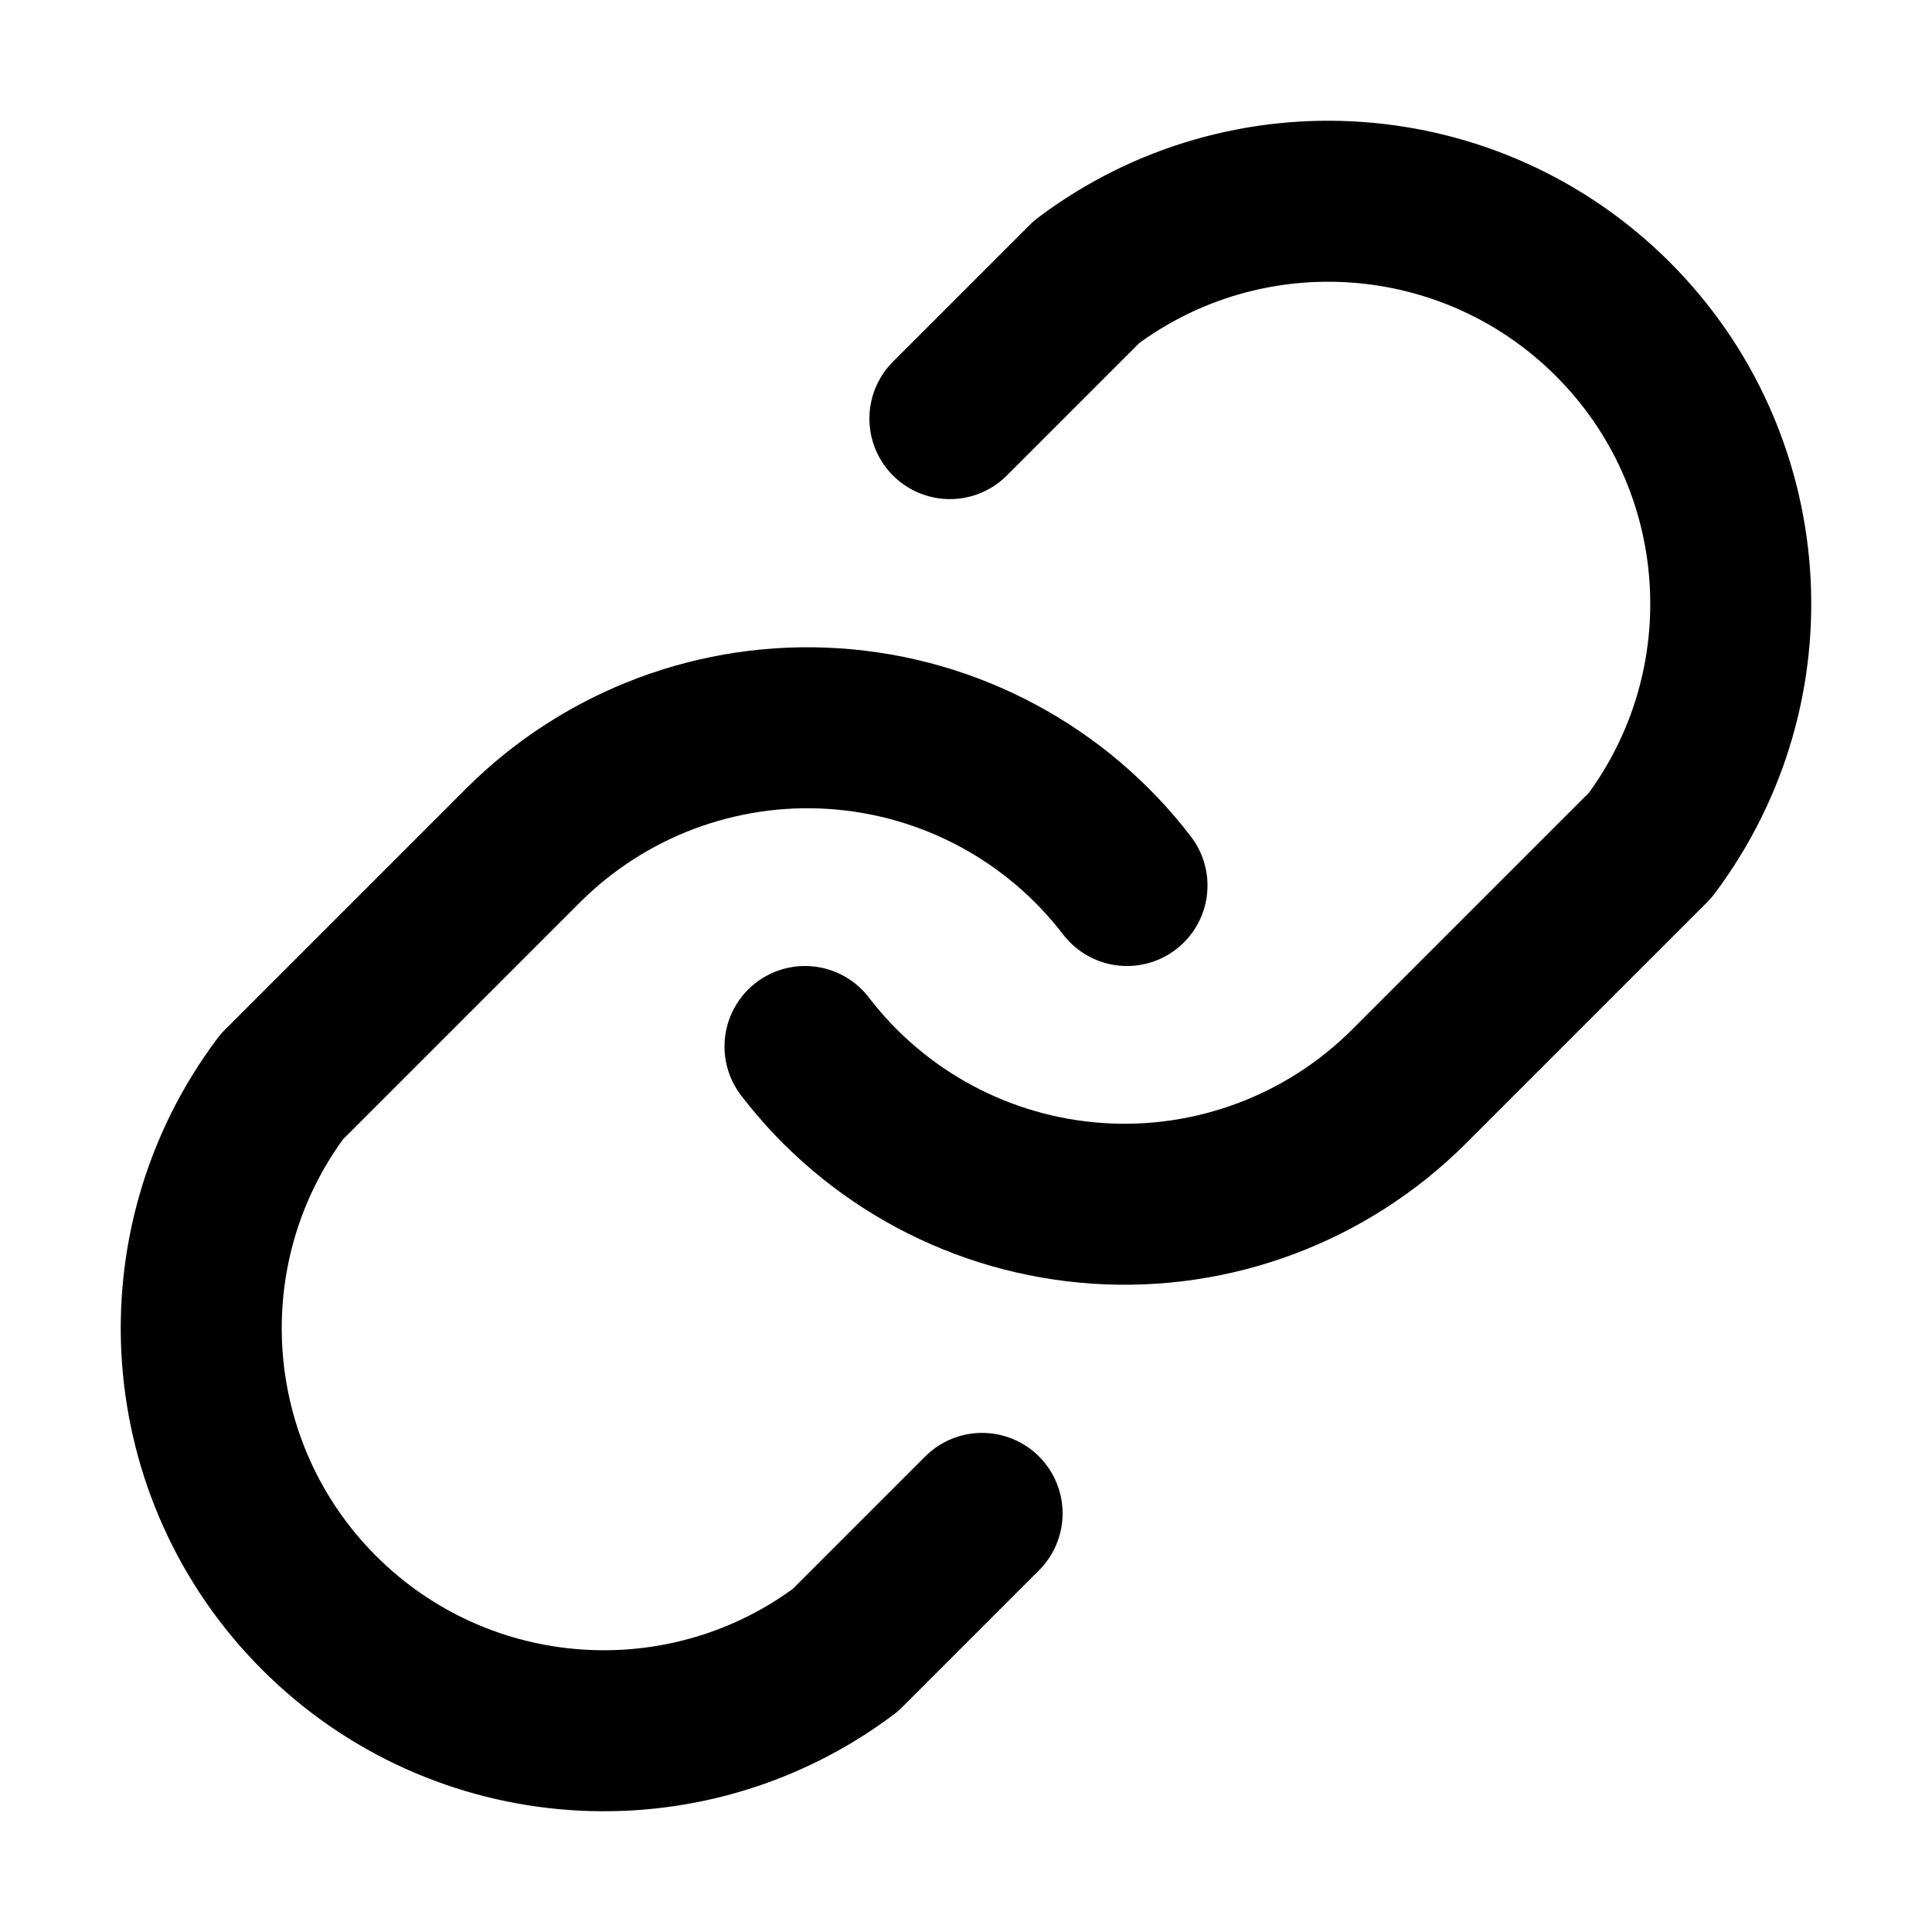
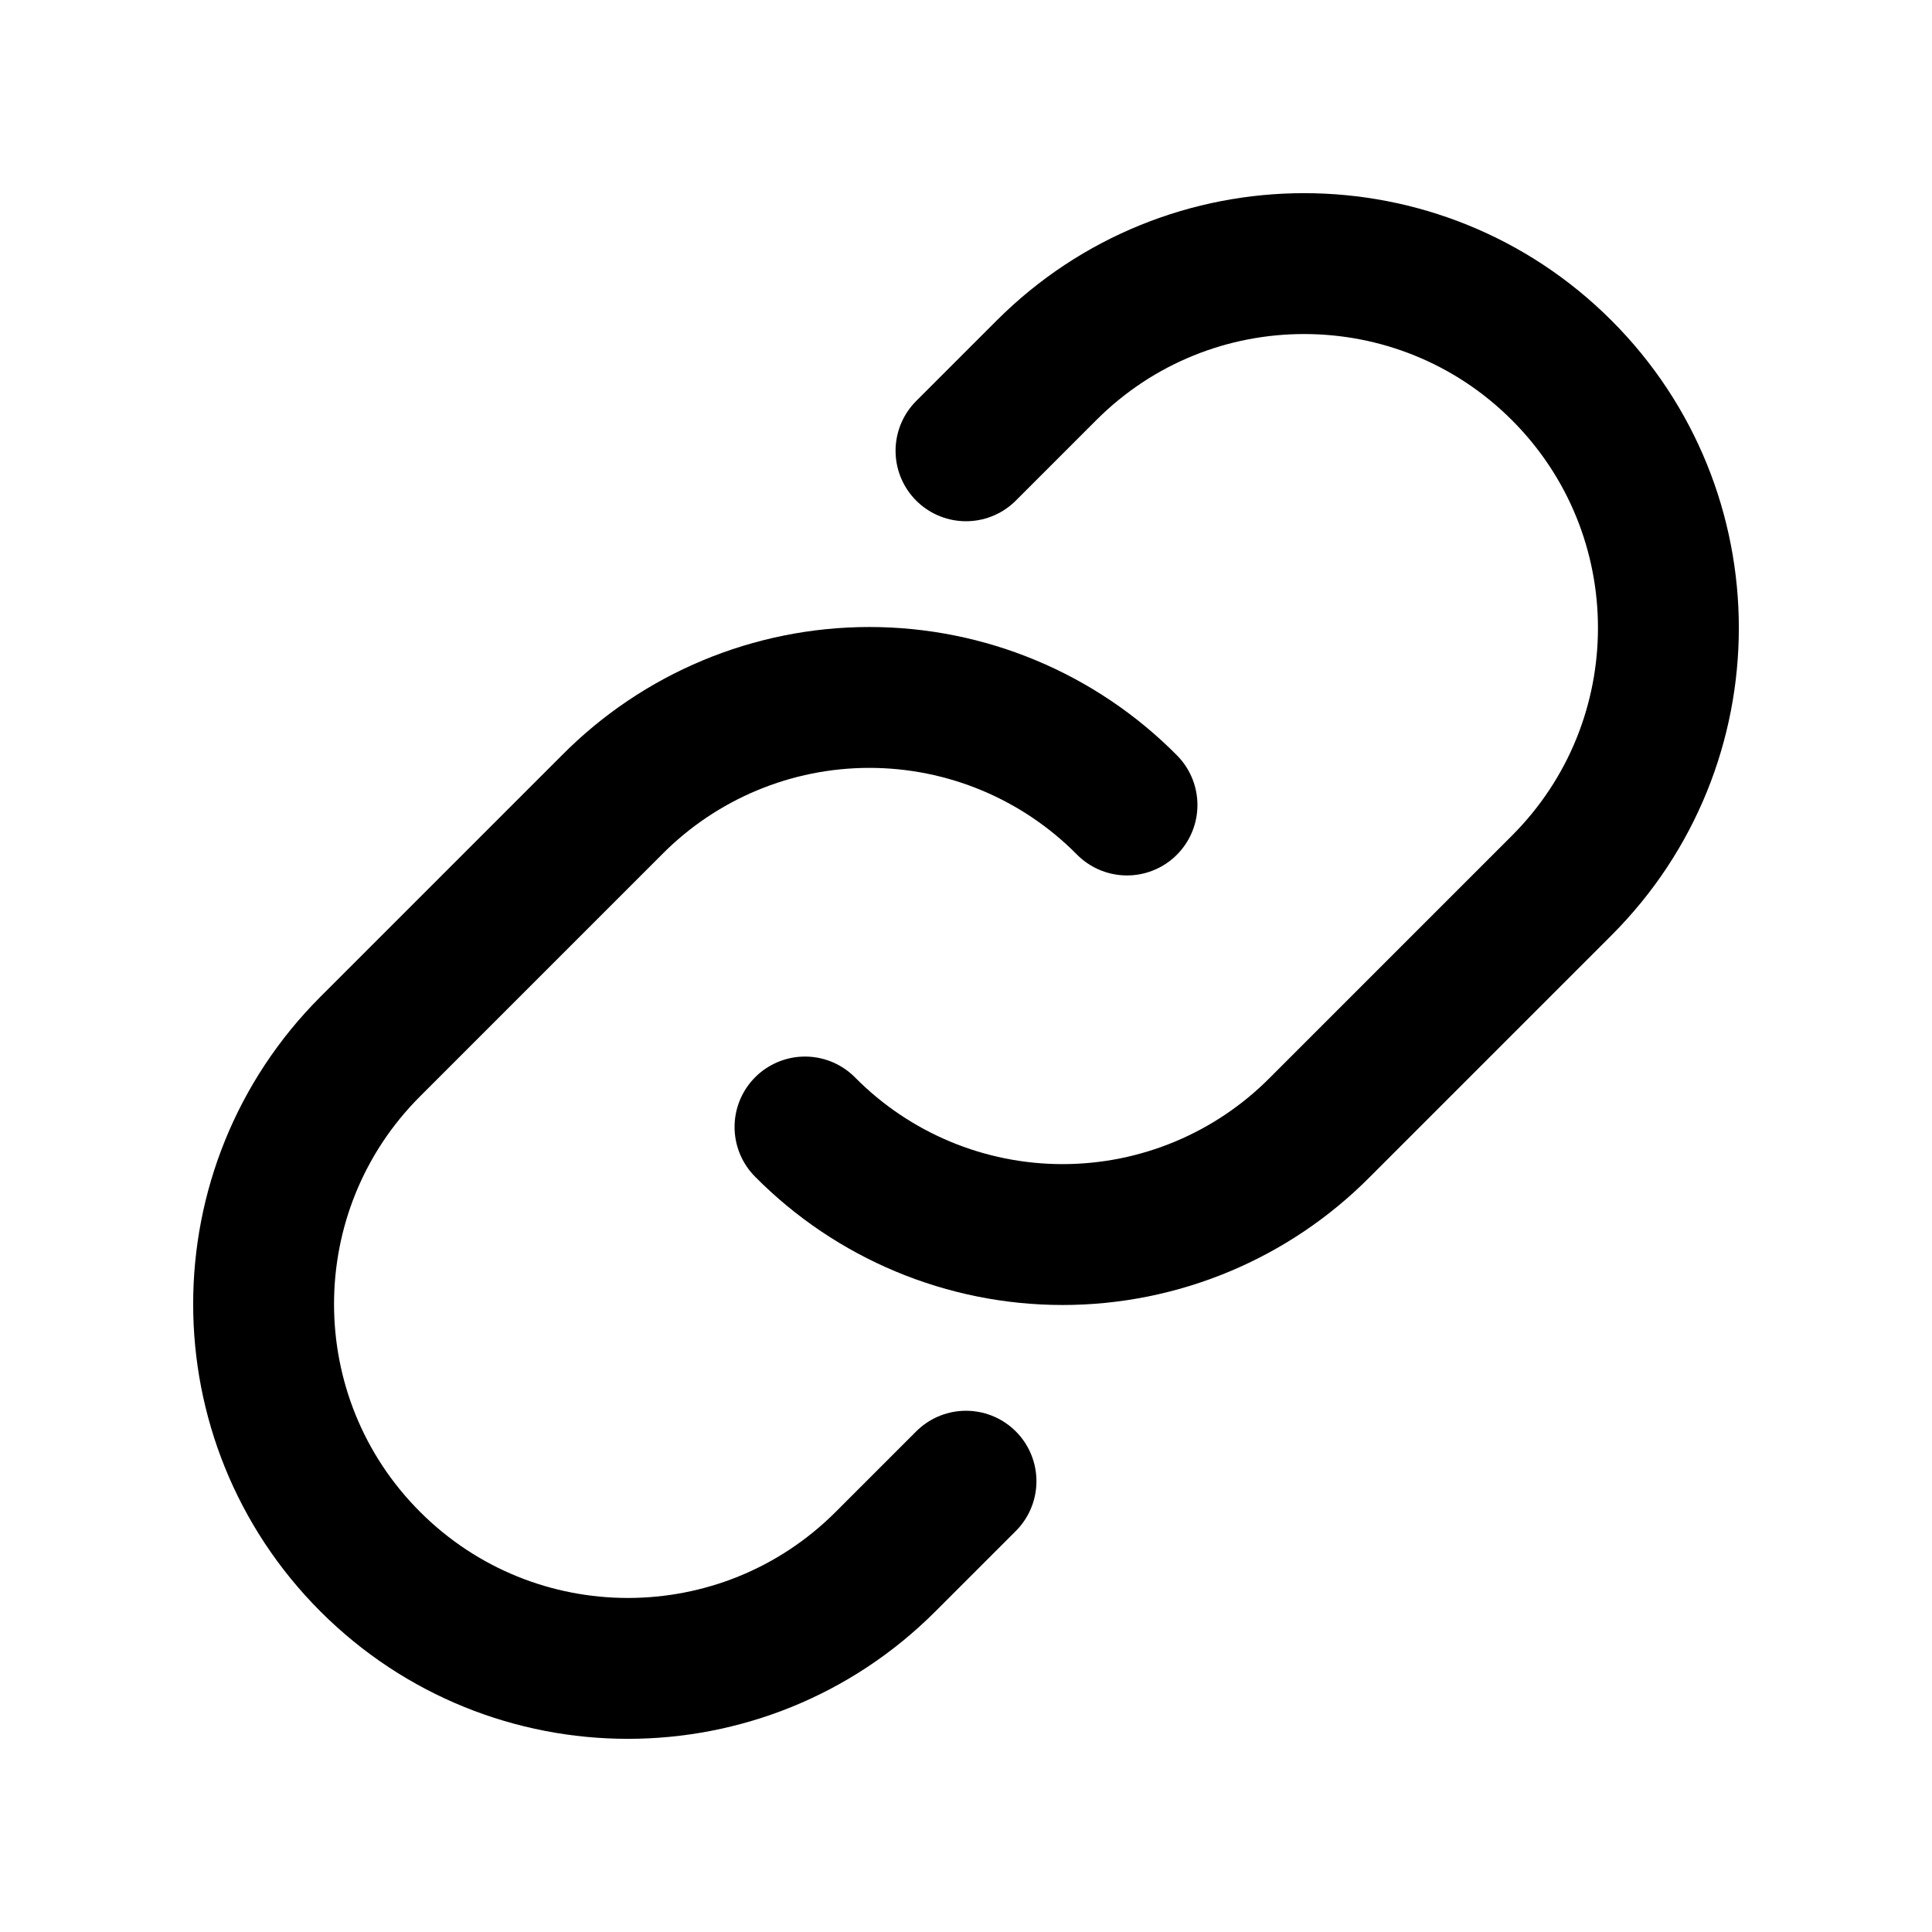
- <svg xmlns="http://www.w3.org/2000/svg" width="24" height="24" viewBox="0 0 24 24" fill="none" stroke="#000" stroke-width="2" stroke-linecap="round" stroke-linejoin="round">
-   <path d="M10 13a5 5 0 0 0 7.5.5l3-3a5 5 0 0 0-7-7l-1.7 1.7" />
-   <path d="M14 11a5 5 0 0 0-7.5-.5l-3 3a5 5 0 0 0 7 7l1.7-1.7" />
+ <svg xmlns="http://www.w3.org/2000/svg" width="24" height="24" viewBox="0 0 24 24" fill="none" stroke="#000" stroke-linecap="round" stroke-linejoin="round">
+   <path d="M10 14a4.5 4.5 0 0 0 6.4 0l3-3a4.5 4.5 0 0 0-6.4-6.4l-1 1" stroke-width="1.75" />
+   <path d="M14 10a4.5 4.5 0 0 0-6.4 0l-3 3a4.5 4.5 0 0 0 6.4 6.4l1-1" stroke-width="1.75" />
</svg>
